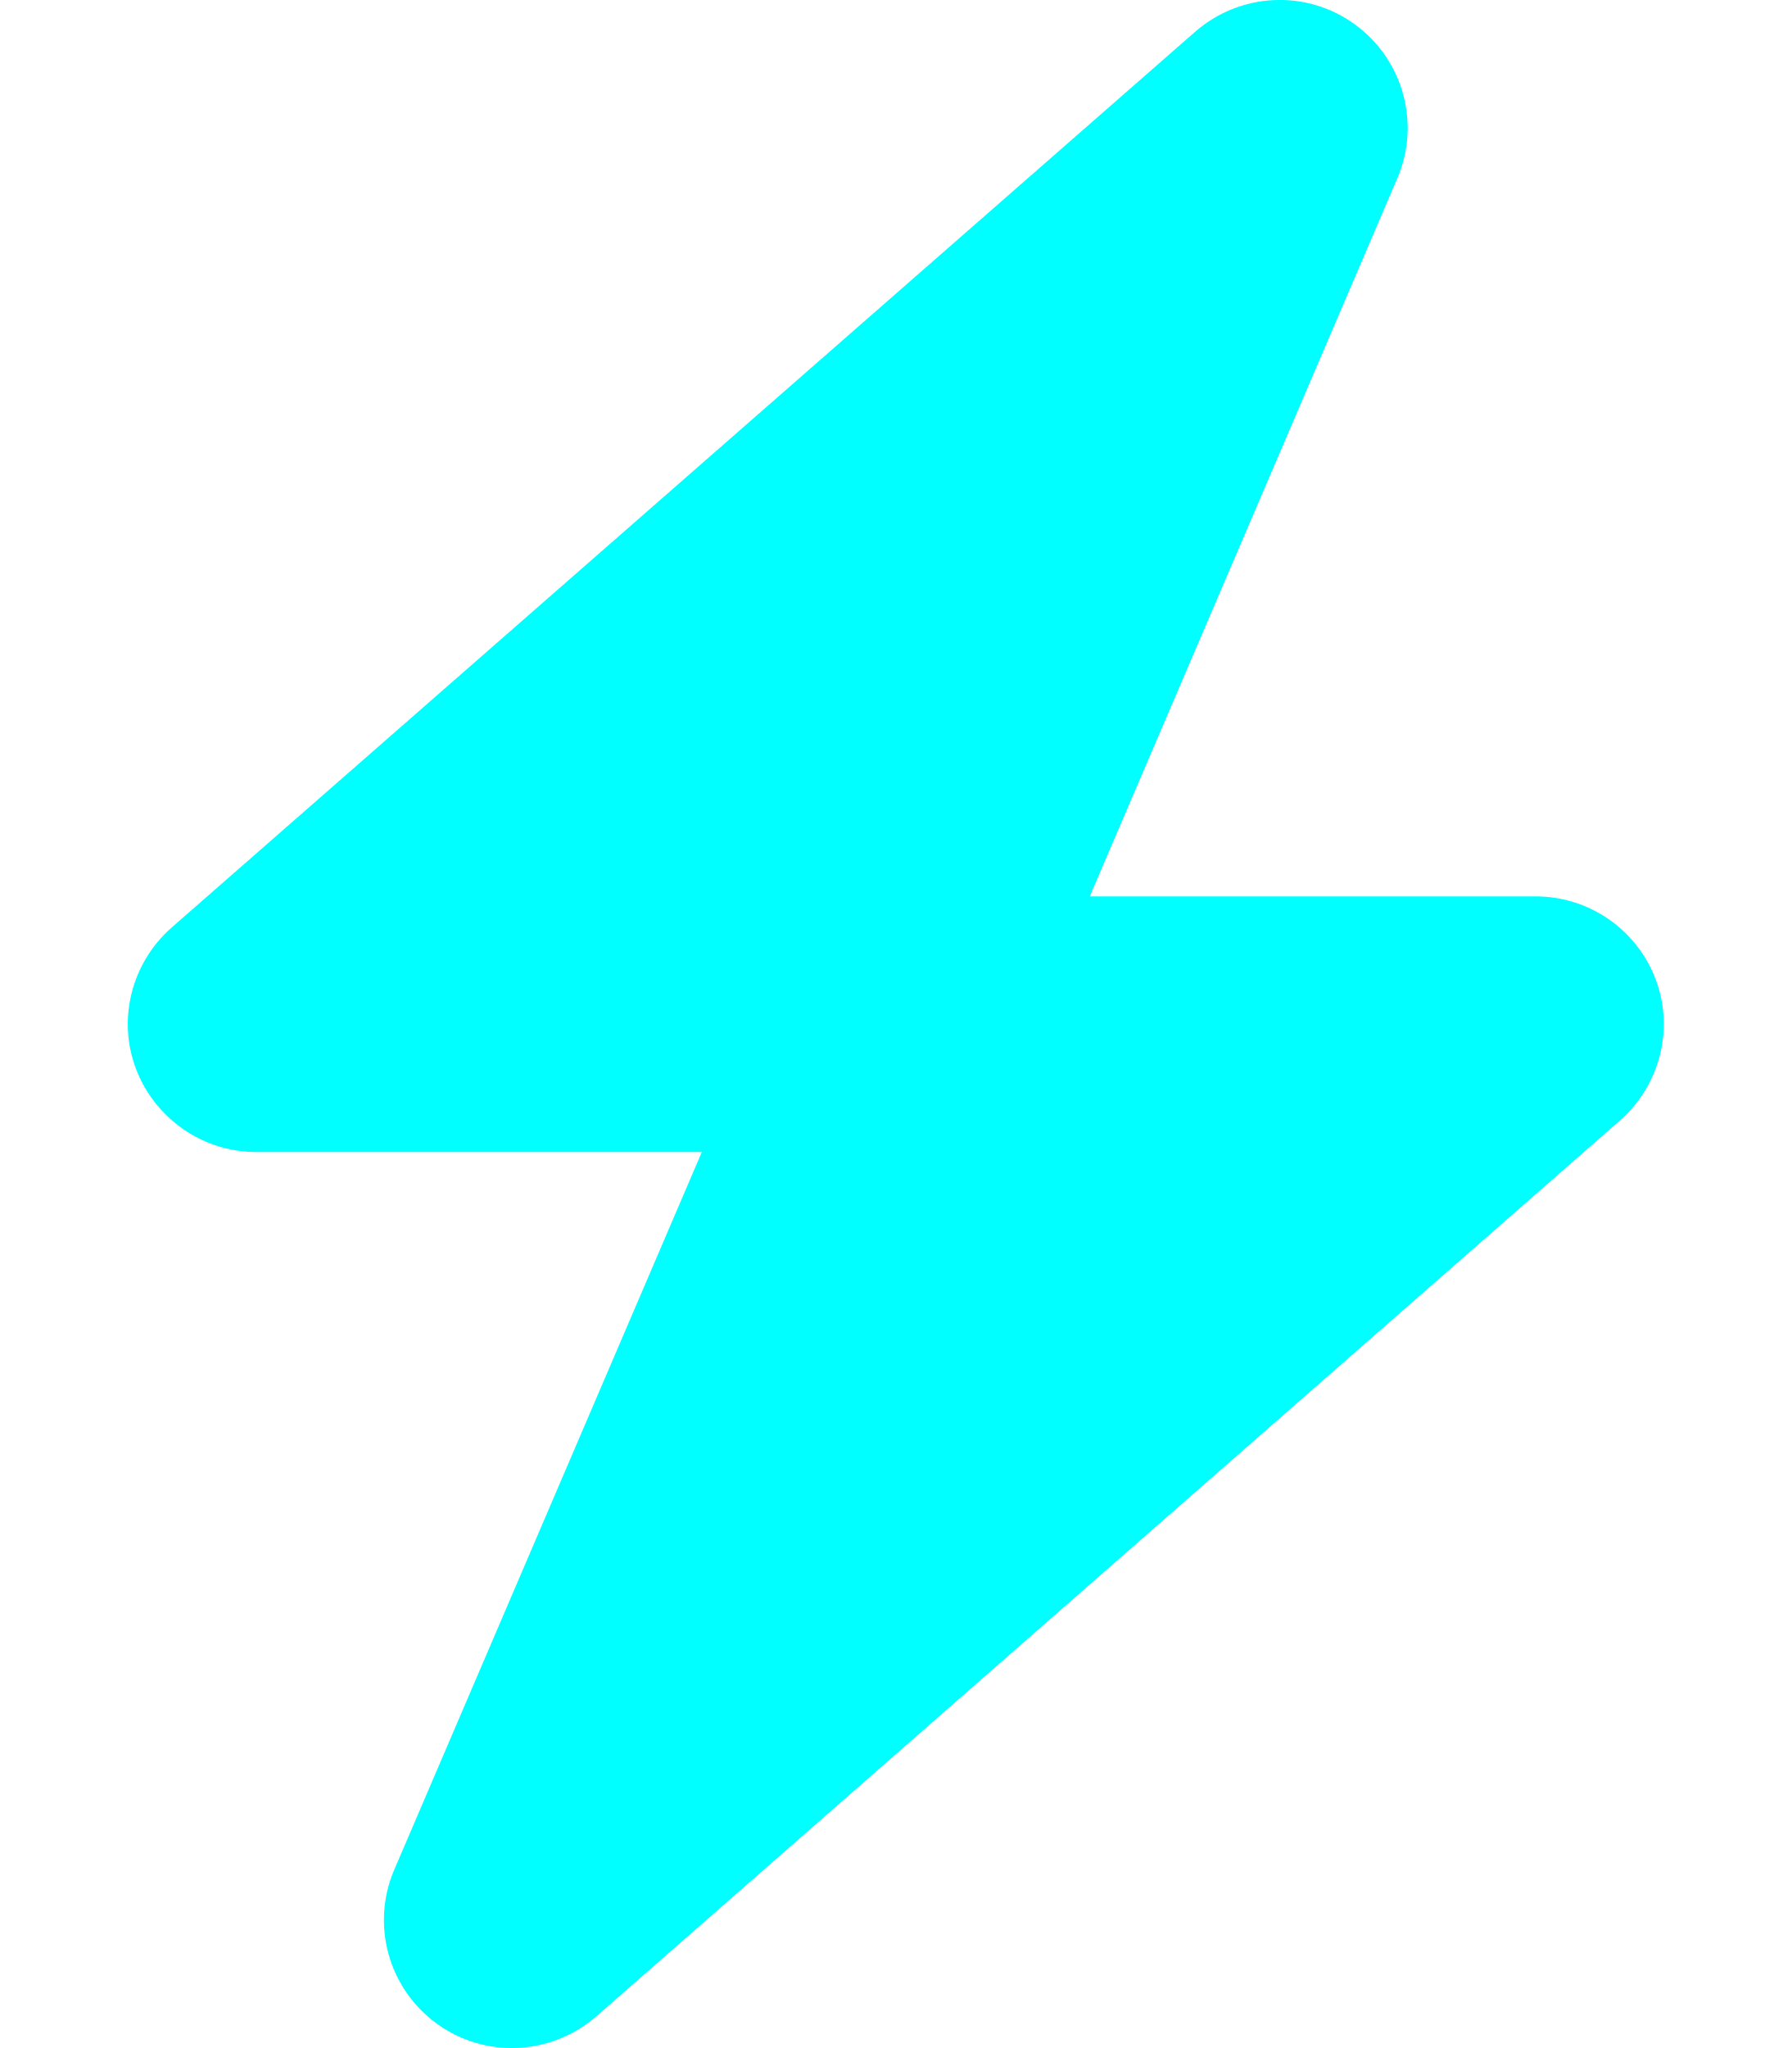
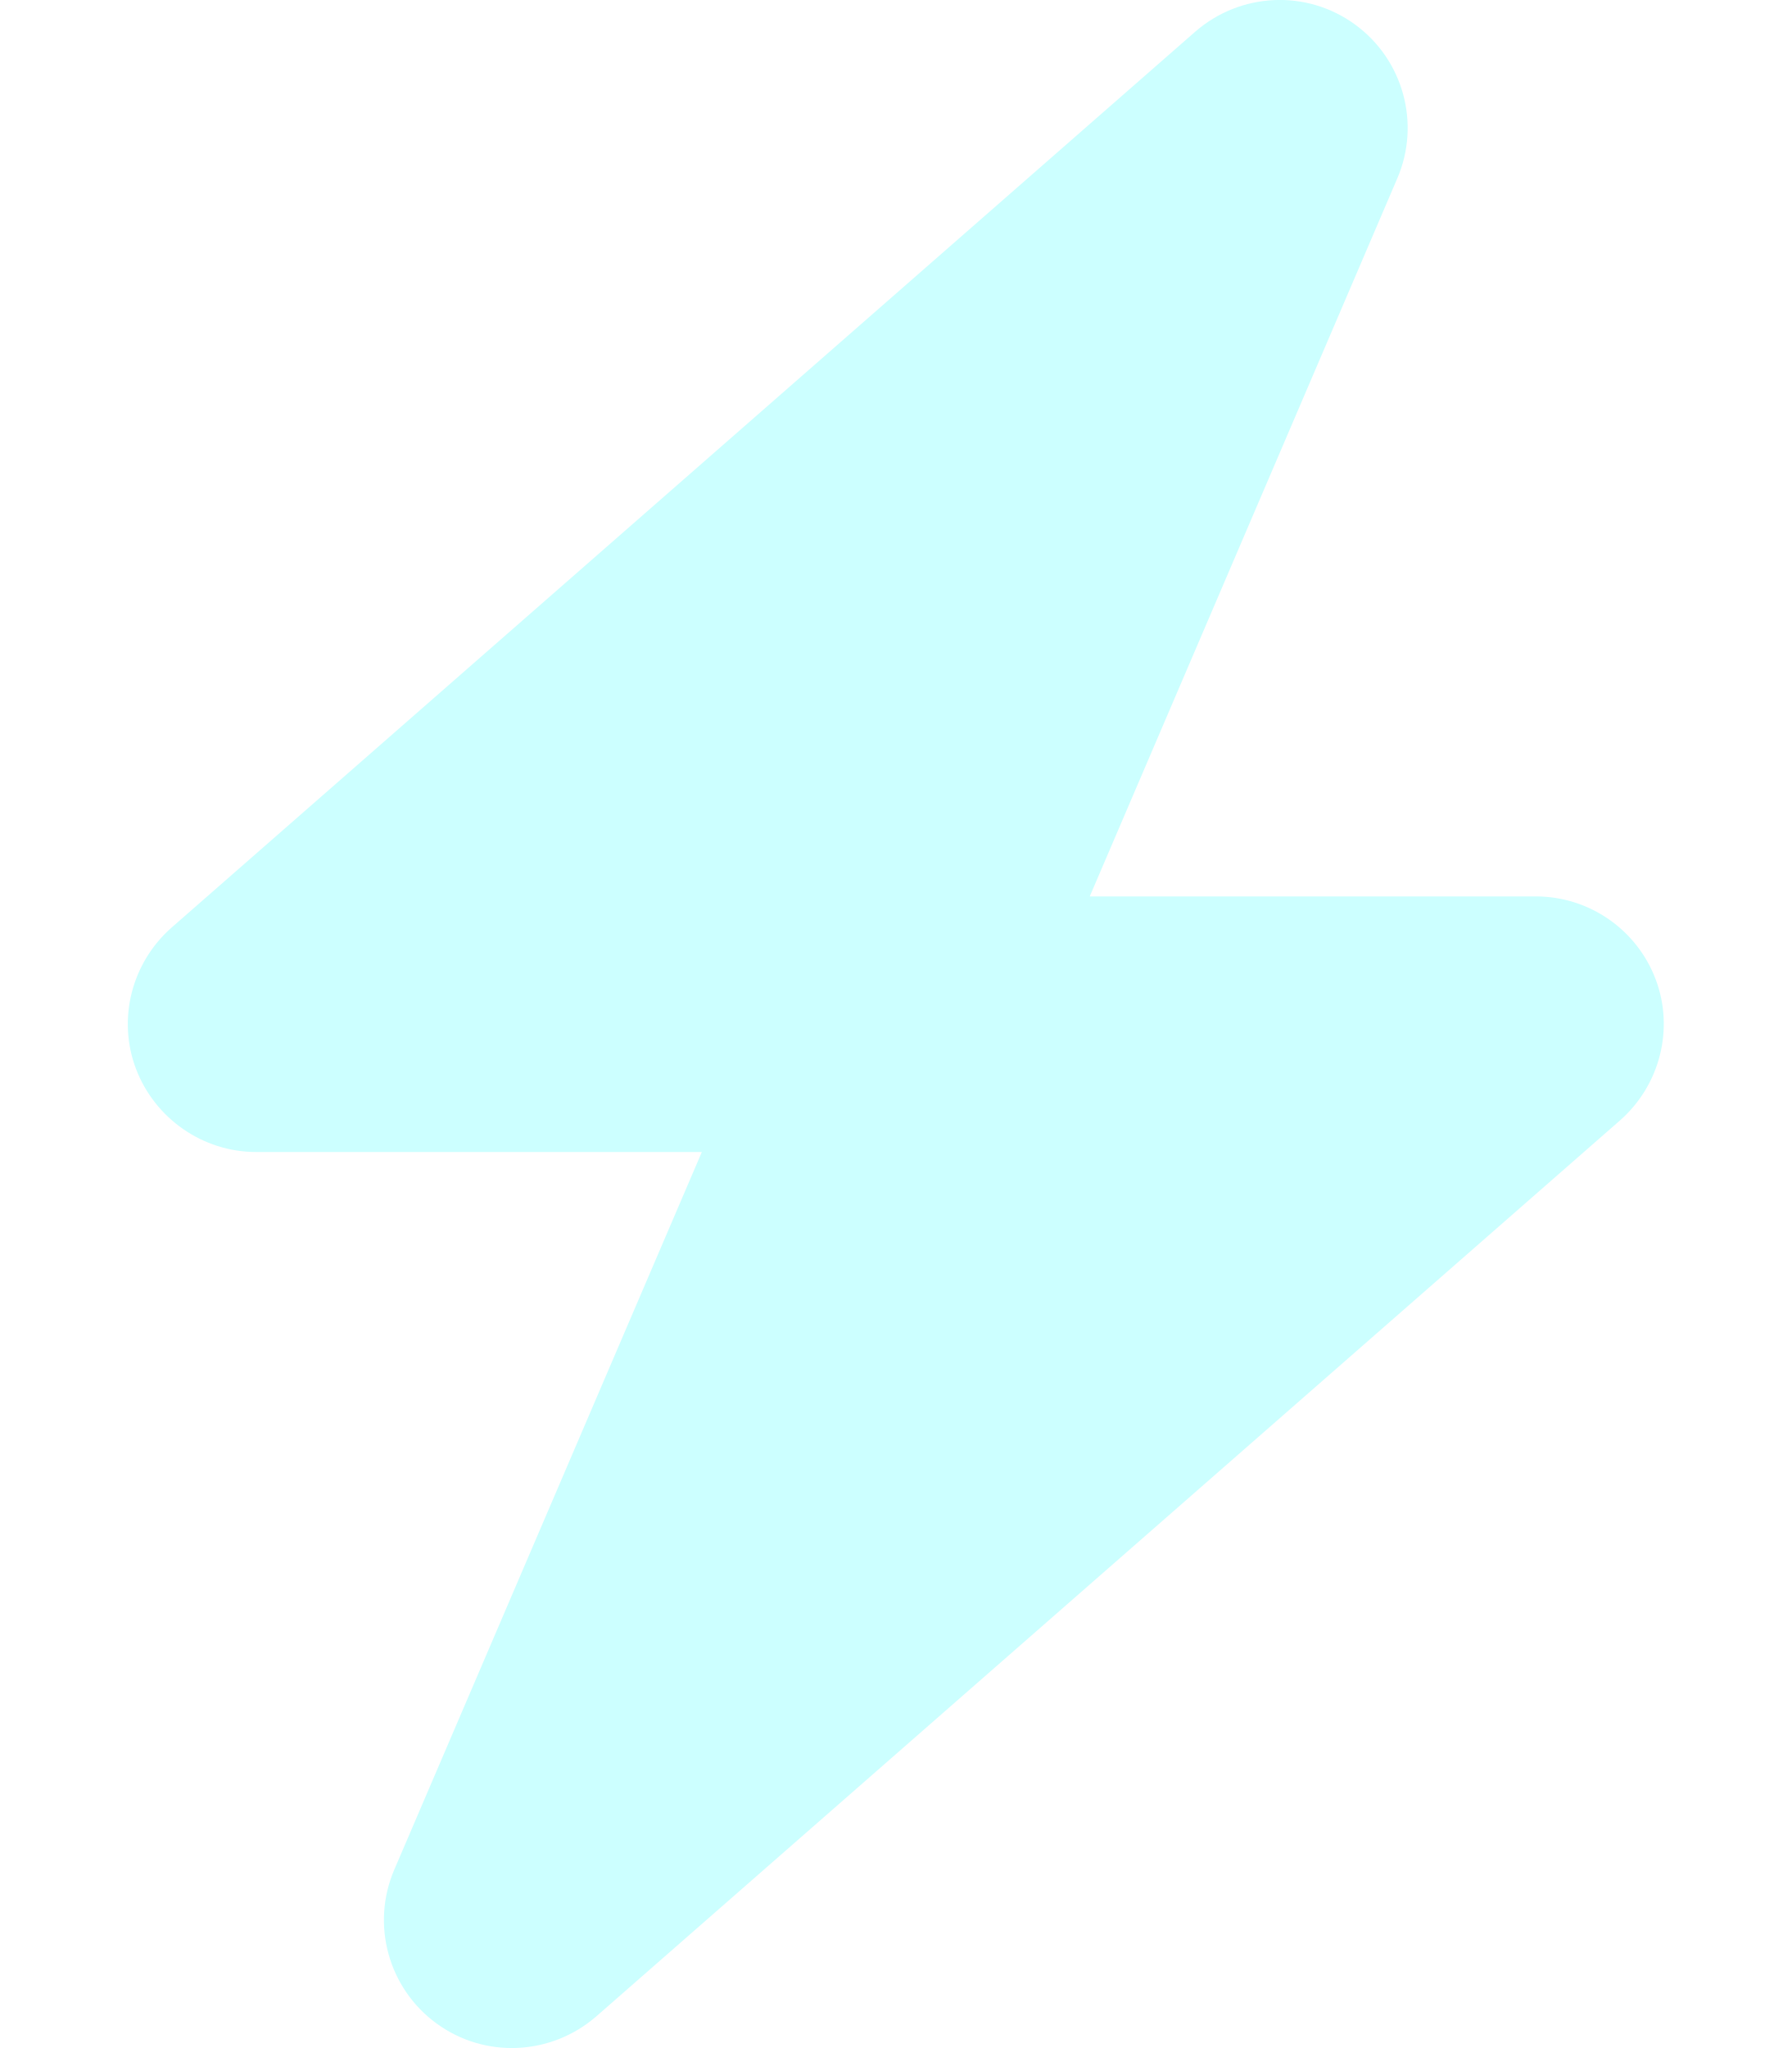
<svg xmlns="http://www.w3.org/2000/svg" viewBox="0 0 448 512">
-   <path d="M349.4 44.6c5.9-13.7 1.5-29.7-10.6-38.5s-28.6-8-39.9 1.8l-256 224c-10 8.8-13.6 22.9-8.9 35.3S50.7 288 64 288H175.5L98.6 467.4c-5.9 13.7-1.5 29.7 10.6 38.5s28.6 8 39.9-1.8l256-224c10-8.8 13.6-22.9 8.9-35.3s-16.6-20.7-30-20.7H272.5L349.4 44.6z" fill="cyan" />
+   <path d="M349.4 44.6c5.9-13.7 1.5-29.7-10.6-38.5s-28.6-8-39.9 1.8l-256 224c-10 8.8-13.6 22.9-8.9 35.3S50.7 288 64 288H175.5L98.6 467.4c-5.9 13.7-1.5 29.7 10.6 38.5s28.6 8 39.9-1.8l256-224c10-8.8 13.6-22.9 8.9-35.3s-16.6-20.7-30-20.7H272.5L349.4 44.6z" fill="rgba(0,255,255,0.2)" />
</svg>
